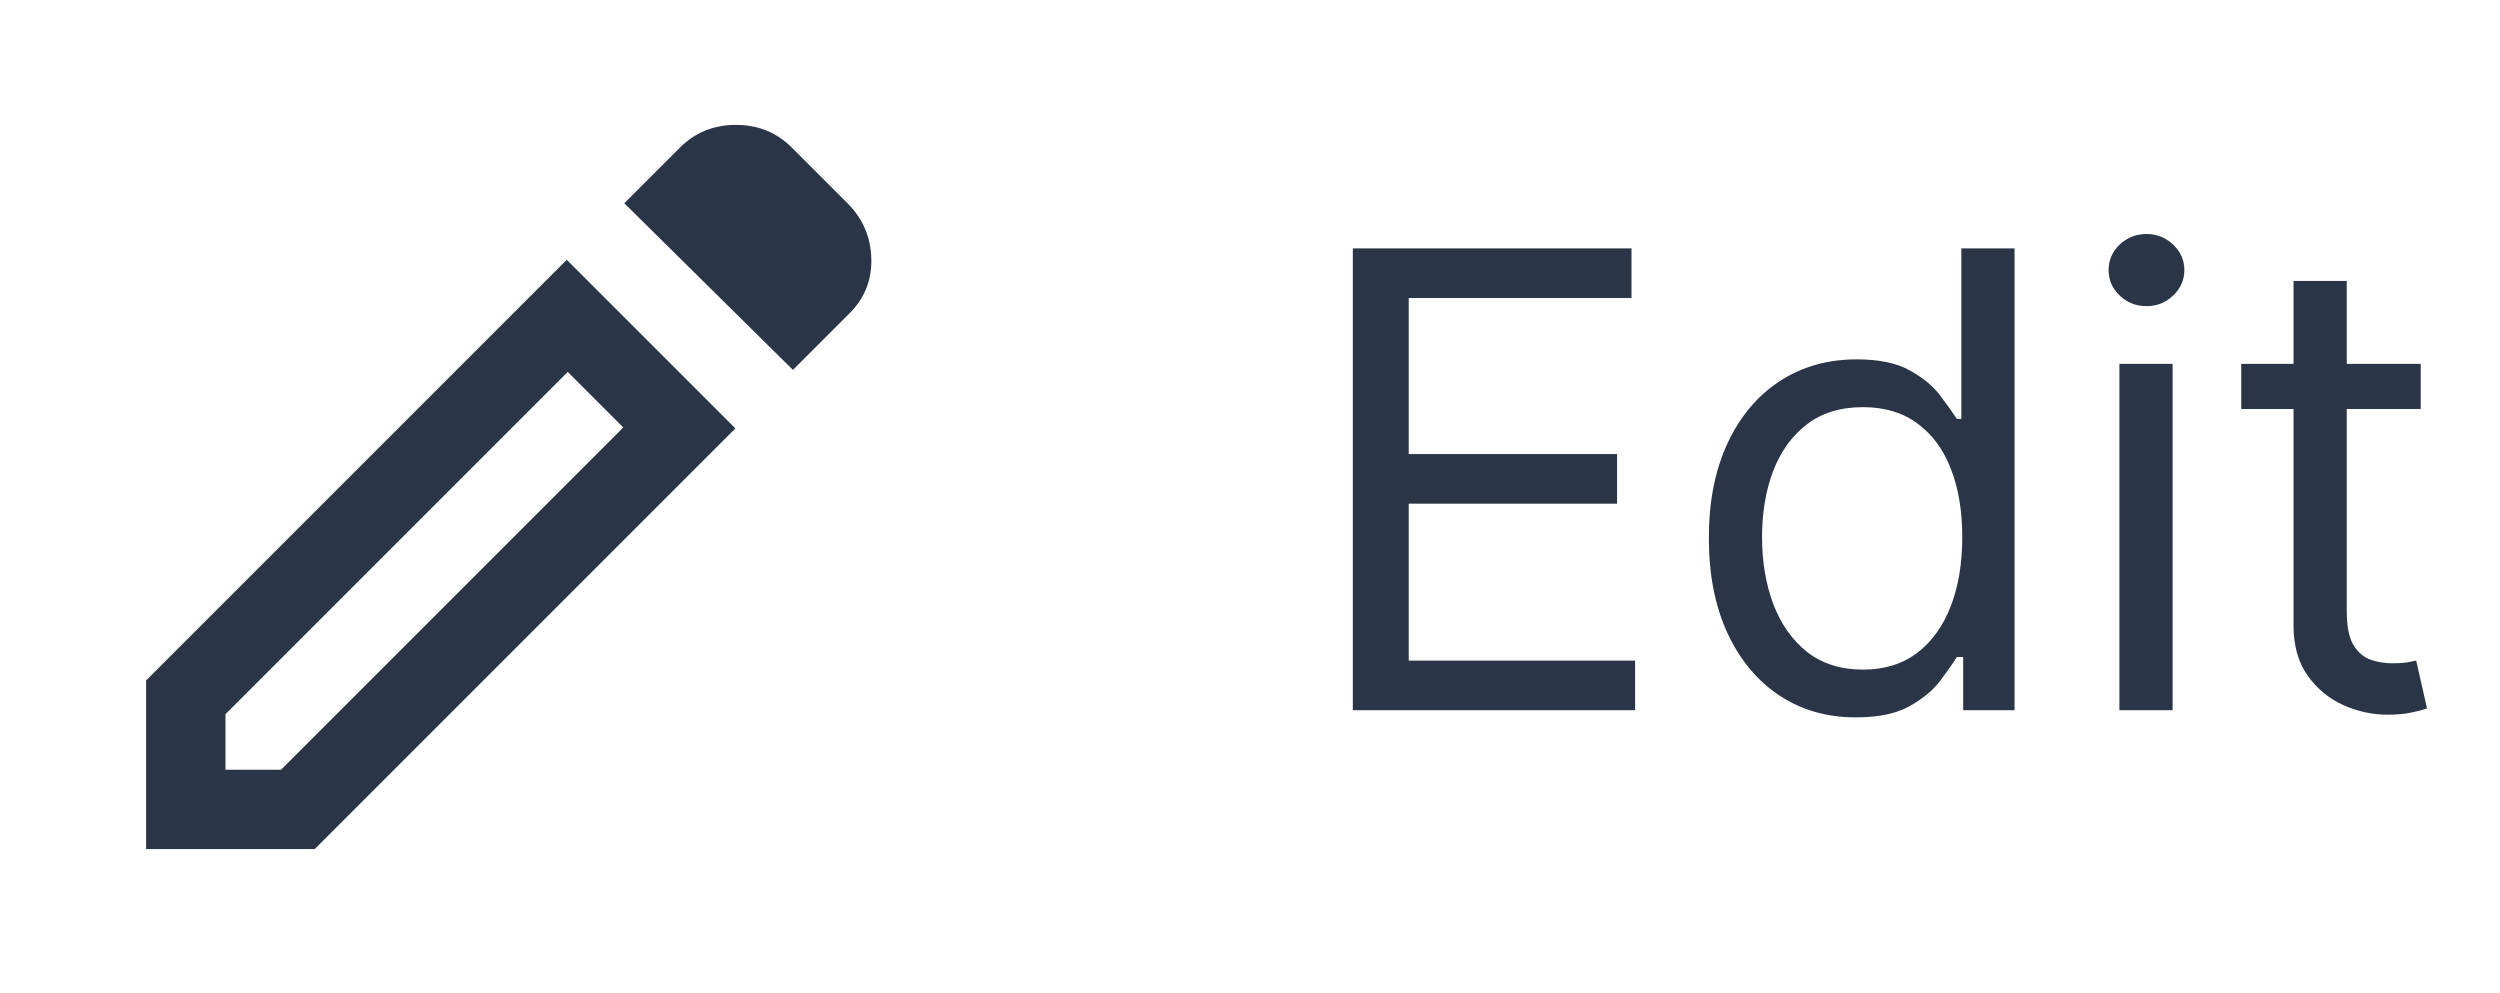
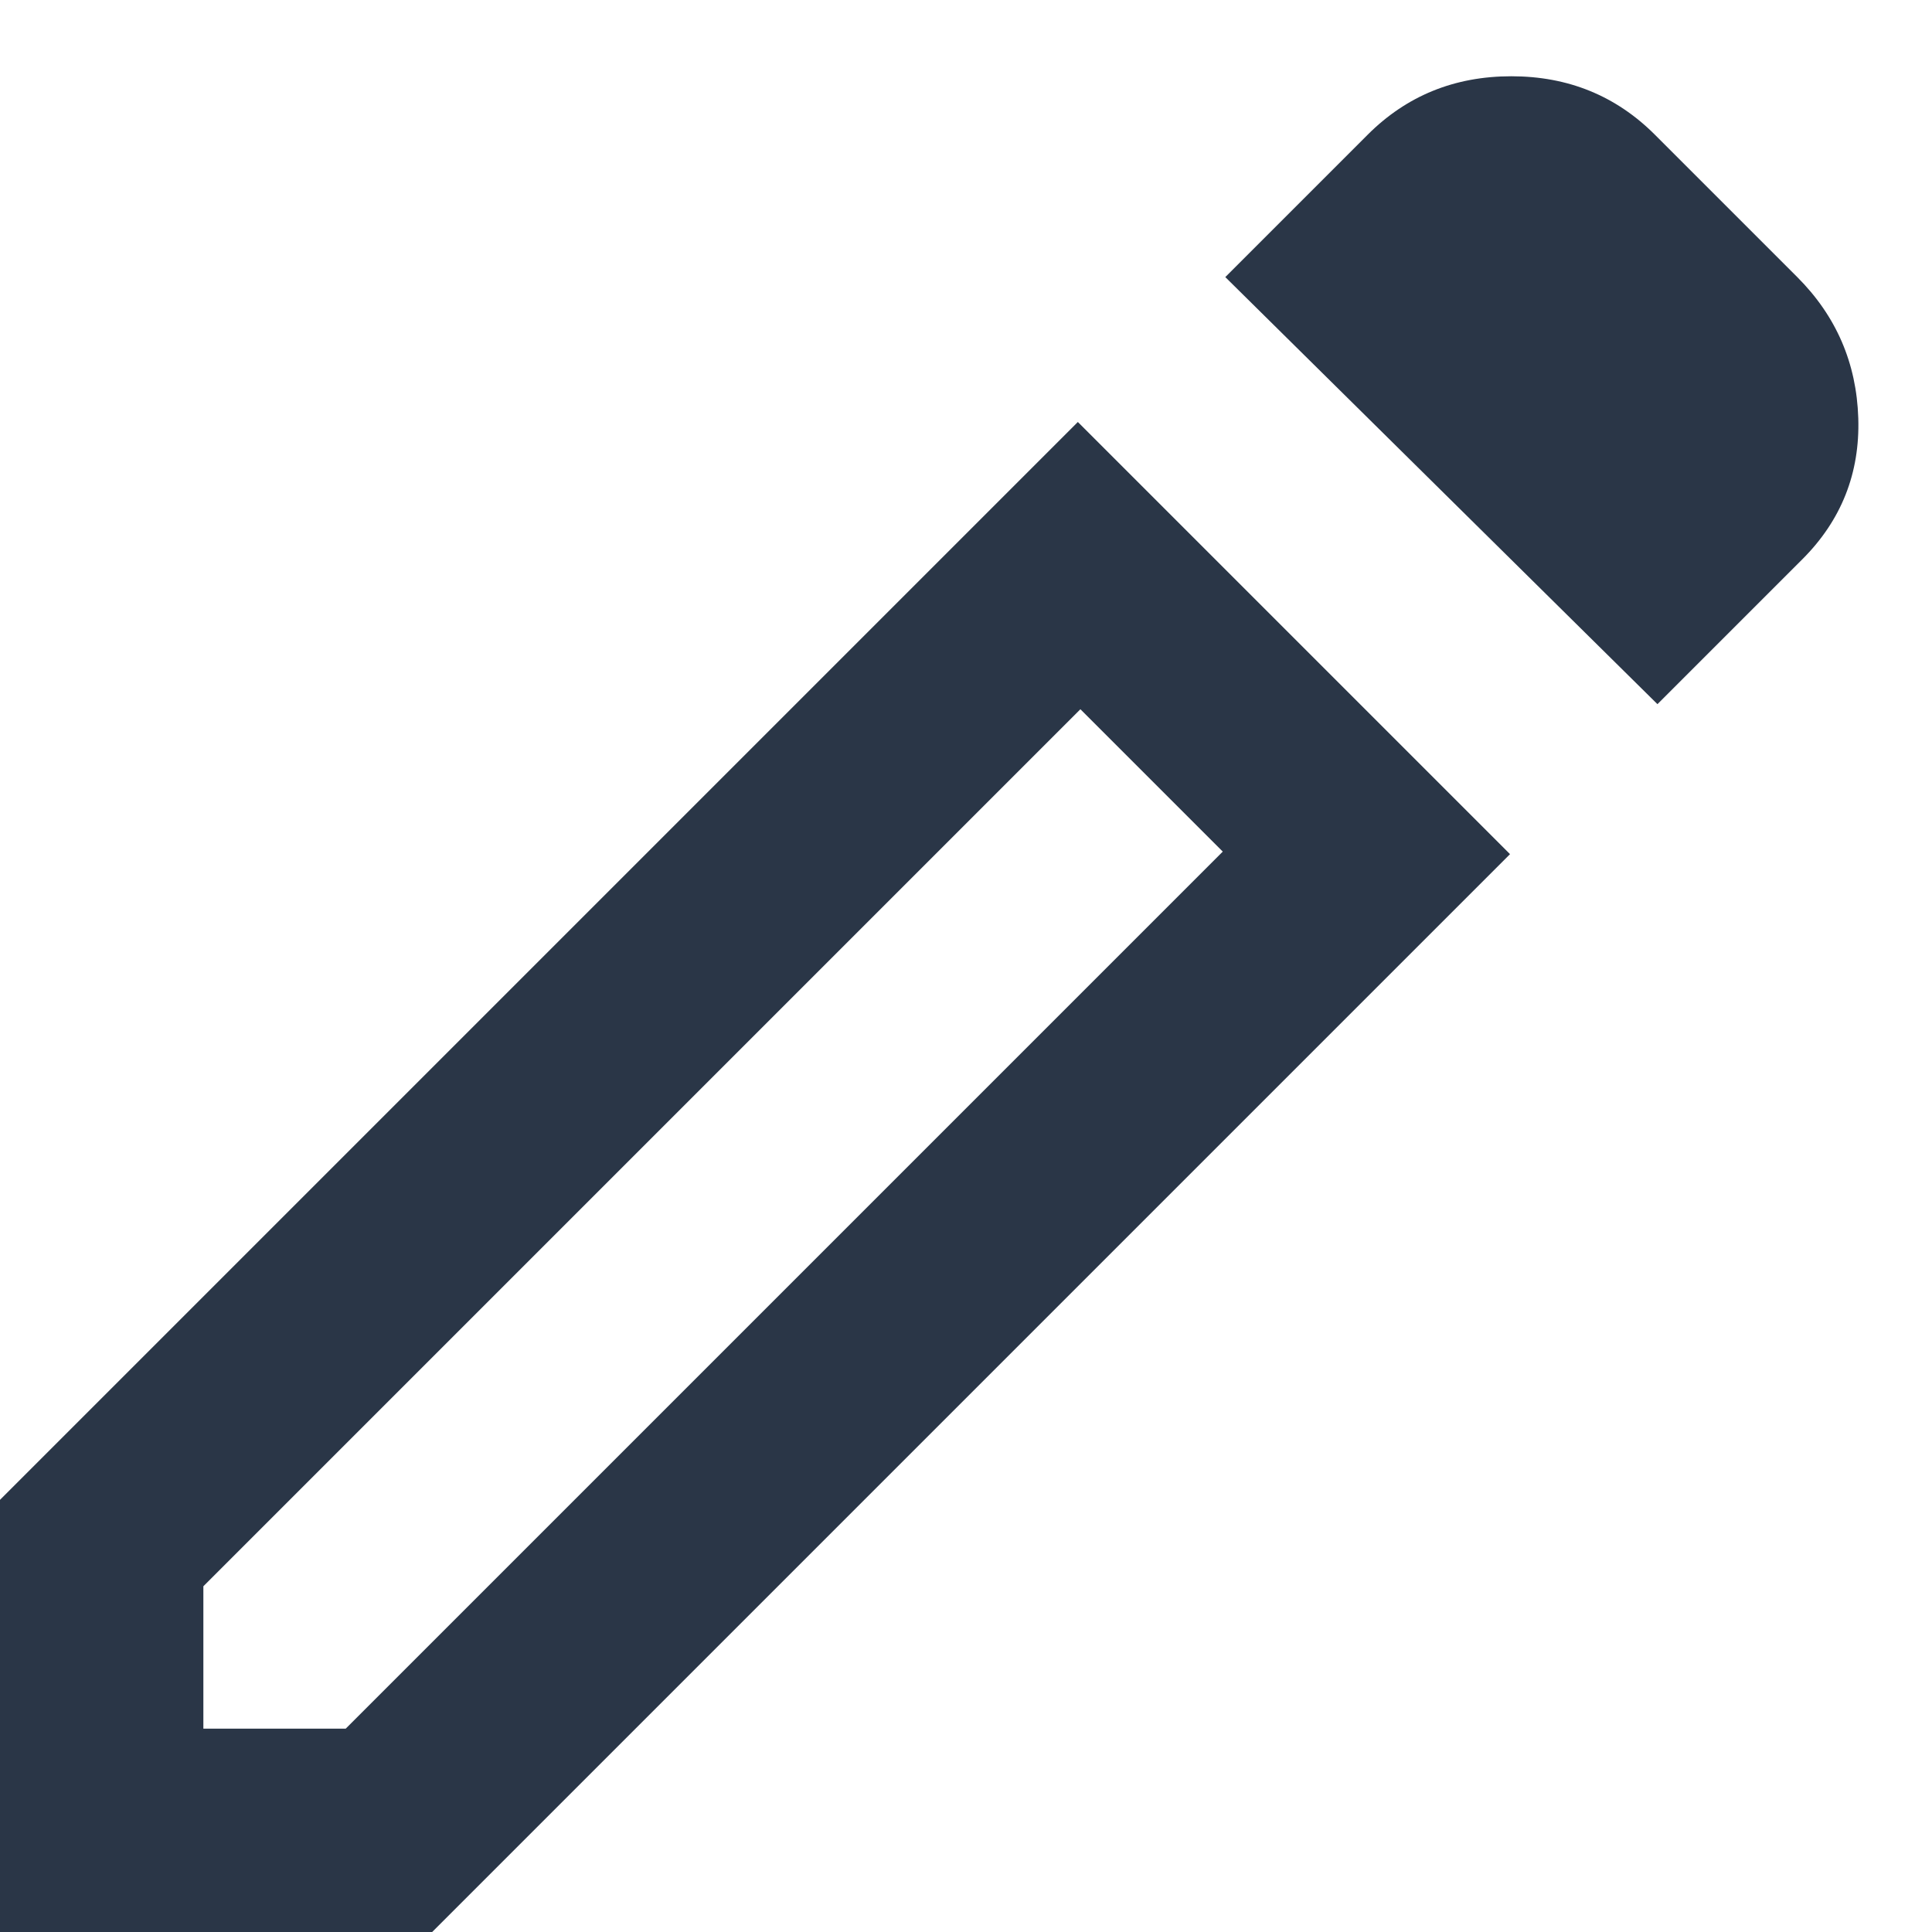
- <svg xmlns="http://www.w3.org/2000/svg" width="63" height="25" viewBox="0 0 63 25" fill="none">
-   <mask id="mask0_75609_16274" style="mask-type:alpha" maskUnits="userSpaceOnUse" x="0" y="0" width="25" height="25">
-     <rect x="0.682" y="0.397" width="24" height="24" fill="#D9D9D9" />
-   </mask>
-   <g mask="url(#mask0_75609_16274)">
-     <path d="M5.682 19.397H7.082L15.707 10.772L14.307 9.372L5.682 17.997V19.397ZM19.982 9.322L15.732 5.122L17.132 3.722C17.515 3.338 17.986 3.147 18.545 3.147C19.103 3.147 19.574 3.338 19.957 3.722L21.357 5.122C21.741 5.505 21.941 5.968 21.957 6.509C21.974 7.051 21.791 7.513 21.407 7.897L19.982 9.322ZM18.532 10.797L7.932 21.397H3.682V17.147L14.282 6.547L18.532 10.797Z" fill="#2A3647" />
-   </g>
-   <path d="M34.091 17.897V6.26H41.114V7.51H35.5V11.442H40.75V12.692H35.5V16.647H41.205V17.897H34.091ZM46.767 18.078C46.04 18.078 45.398 17.895 44.841 17.527C44.284 17.156 43.849 16.634 43.534 15.959C43.22 15.281 43.063 14.48 43.063 13.556C43.063 12.639 43.22 11.844 43.534 11.169C43.849 10.495 44.286 9.974 44.847 9.607C45.407 9.24 46.055 9.056 46.79 9.056C47.358 9.056 47.807 9.151 48.137 9.34C48.47 9.526 48.724 9.738 48.898 9.976C49.076 10.211 49.214 10.404 49.313 10.556H49.426V6.26H50.767V17.897H49.472V16.556H49.313C49.214 16.715 49.074 16.916 48.892 17.158C48.711 17.397 48.451 17.611 48.114 17.8C47.777 17.986 47.328 18.078 46.767 18.078ZM46.949 16.874C47.487 16.874 47.942 16.734 48.313 16.453C48.684 16.169 48.966 15.777 49.159 15.277C49.353 14.774 49.449 14.192 49.449 13.533C49.449 12.882 49.355 12.312 49.165 11.823C48.976 11.33 48.695 10.948 48.324 10.675C47.953 10.399 47.495 10.26 46.949 10.26C46.381 10.26 45.907 10.406 45.529 10.698C45.154 10.986 44.871 11.378 44.682 11.874C44.496 12.366 44.404 12.919 44.404 13.533C44.404 14.154 44.498 14.719 44.688 15.226C44.881 15.73 45.165 16.132 45.54 16.431C45.919 16.726 46.389 16.874 46.949 16.874ZM53.409 17.897V9.169H54.75V17.897H53.409ZM54.091 7.715C53.83 7.715 53.605 7.626 53.415 7.448C53.23 7.27 53.137 7.056 53.137 6.806C53.137 6.556 53.23 6.342 53.415 6.164C53.605 5.986 53.83 5.897 54.091 5.897C54.353 5.897 54.576 5.986 54.762 6.164C54.951 6.342 55.046 6.556 55.046 6.806C55.046 7.056 54.951 7.27 54.762 7.448C54.576 7.626 54.353 7.715 54.091 7.715ZM61.002 9.169V10.306H56.479V9.169H61.002ZM57.797 7.079H59.138V15.397C59.138 15.775 59.193 16.06 59.303 16.249C59.416 16.435 59.56 16.56 59.735 16.624C59.913 16.685 60.1 16.715 60.297 16.715C60.445 16.715 60.566 16.707 60.661 16.692C60.755 16.673 60.831 16.658 60.888 16.647L61.161 17.851C61.07 17.885 60.943 17.919 60.78 17.953C60.617 17.991 60.411 18.01 60.161 18.01C59.782 18.01 59.411 17.929 59.047 17.766C58.687 17.603 58.388 17.355 58.15 17.022C57.915 16.688 57.797 16.268 57.797 15.76V7.079Z" fill="#2A3647" />
+ <svg xmlns="http://www.w3.org/2000/svg" width="19" height="19" viewBox="0 0 19 19" fill="none">
+   <path d="M2 17H3.4L12.025 8.375L10.625 6.975L2 15.6V17ZM16.3 6.925L12.05 2.725L13.45 1.325C13.833 0.942 14.304 0.75 14.863 0.75C15.421 0.75 15.892 0.942 16.275 1.325L17.675 2.725C18.058 3.108 18.258 3.571 18.275 4.112C18.292 4.654 18.108 5.117 17.725 5.5L16.3 6.925ZM14.85 8.4L4.25 19H0V14.75L10.6 4.15L14.85 8.4Z" fill="#2A3647" />
</svg>
